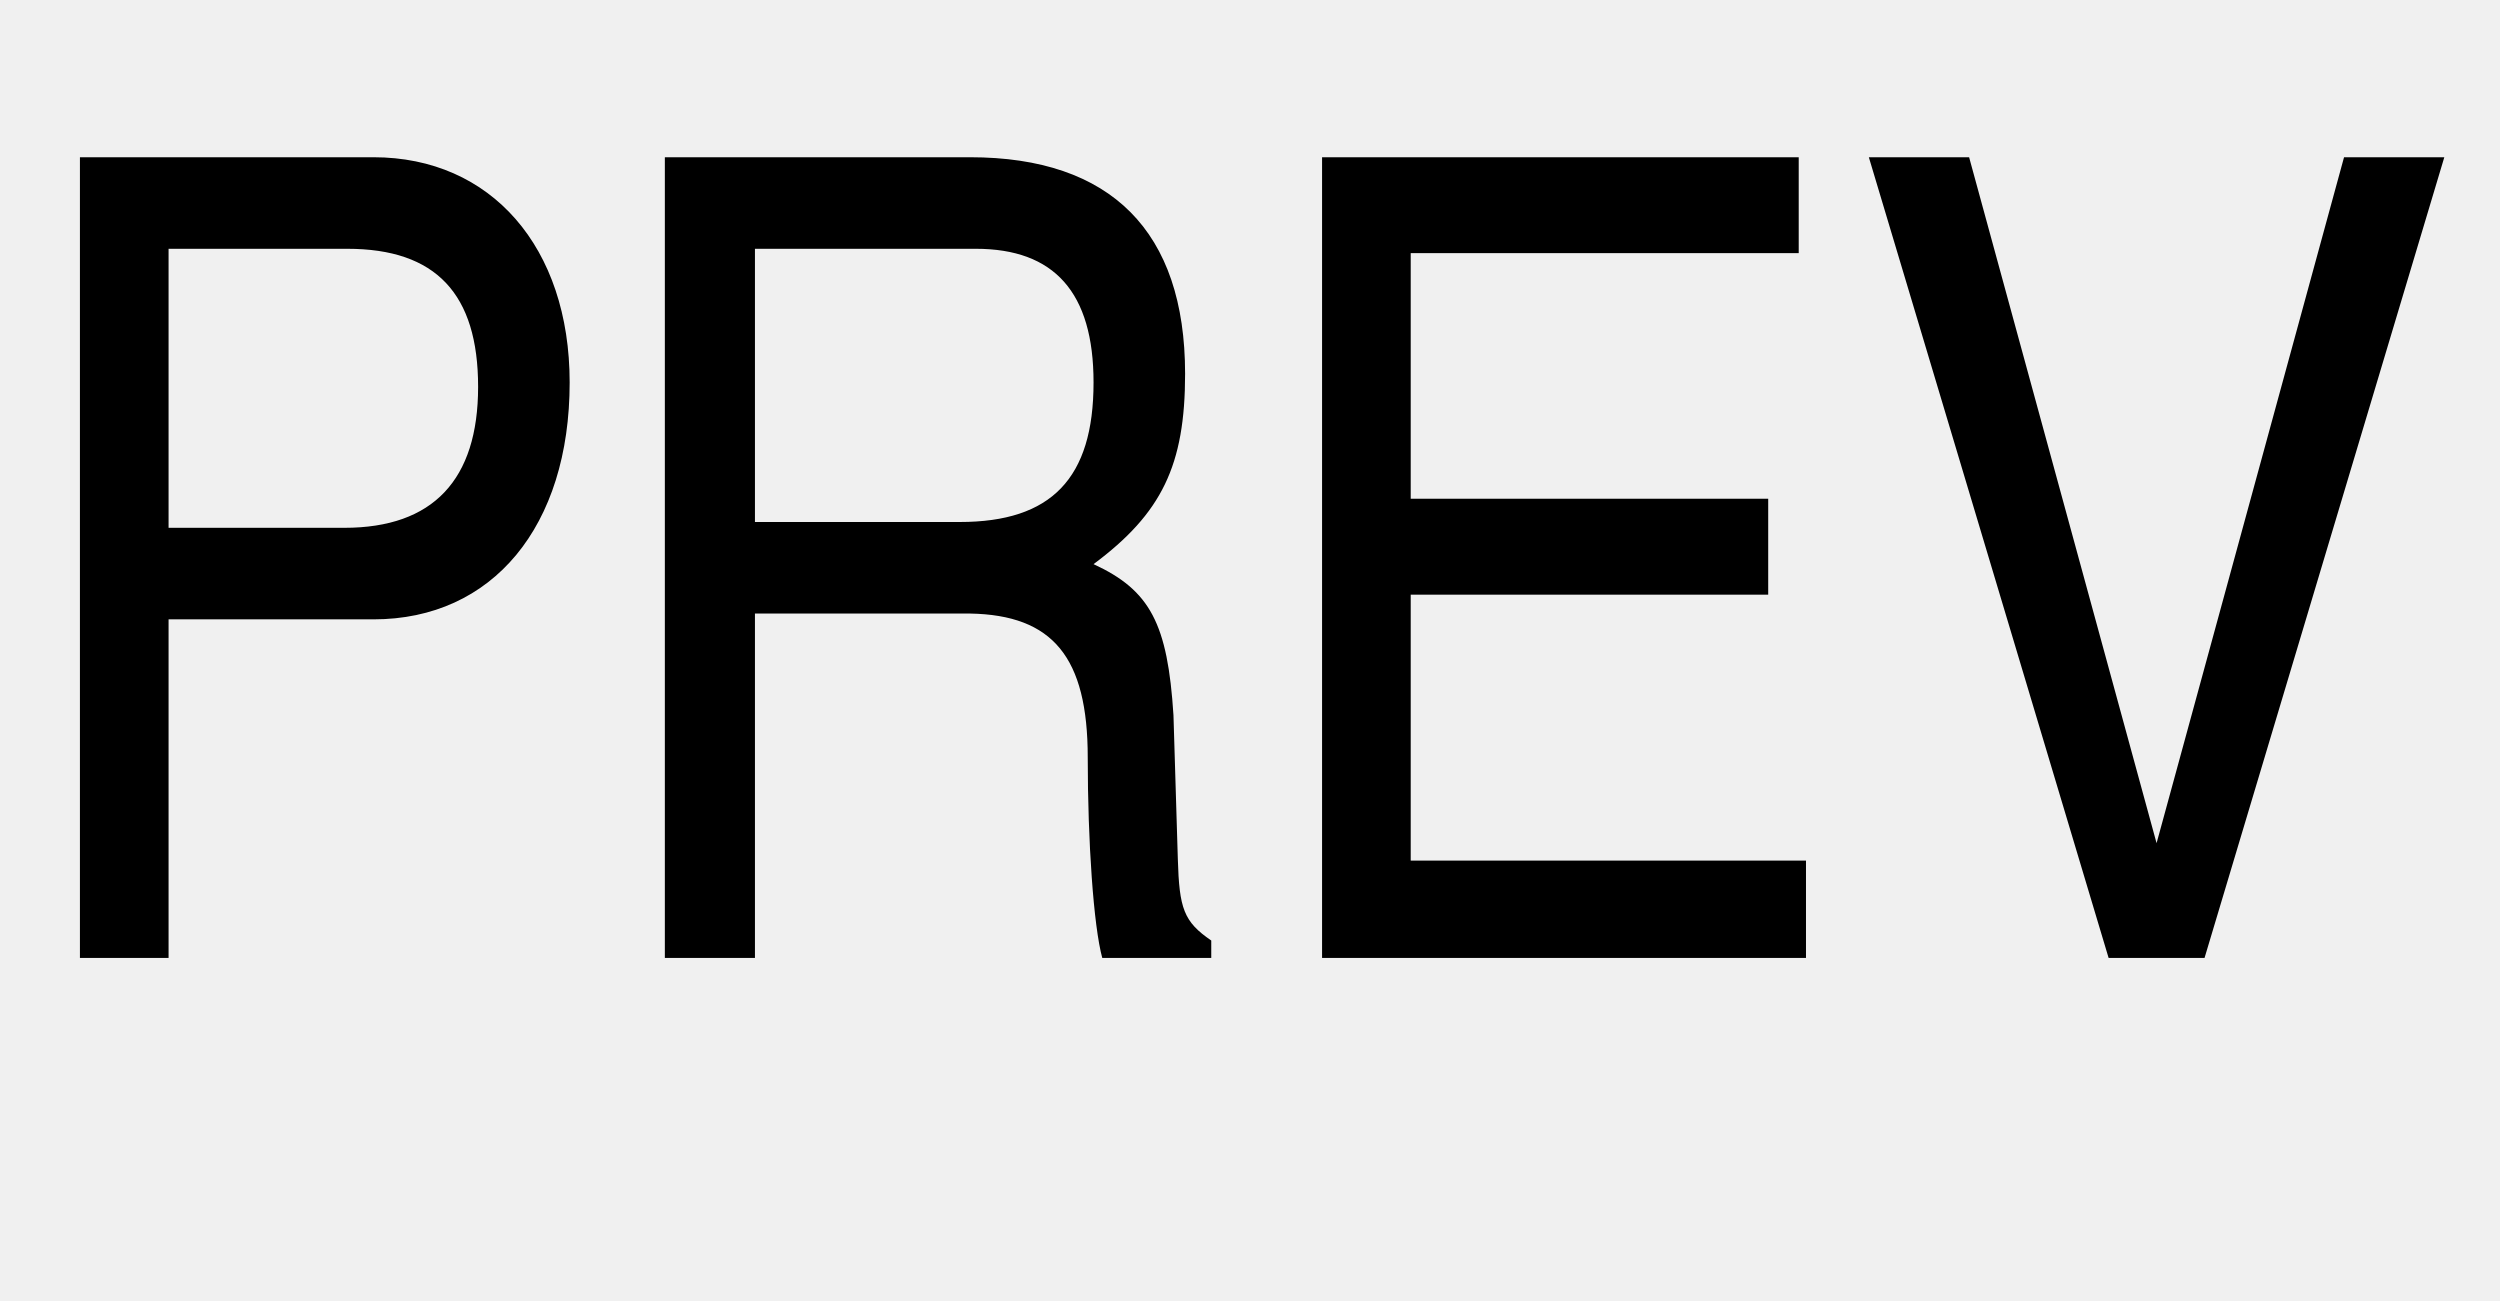
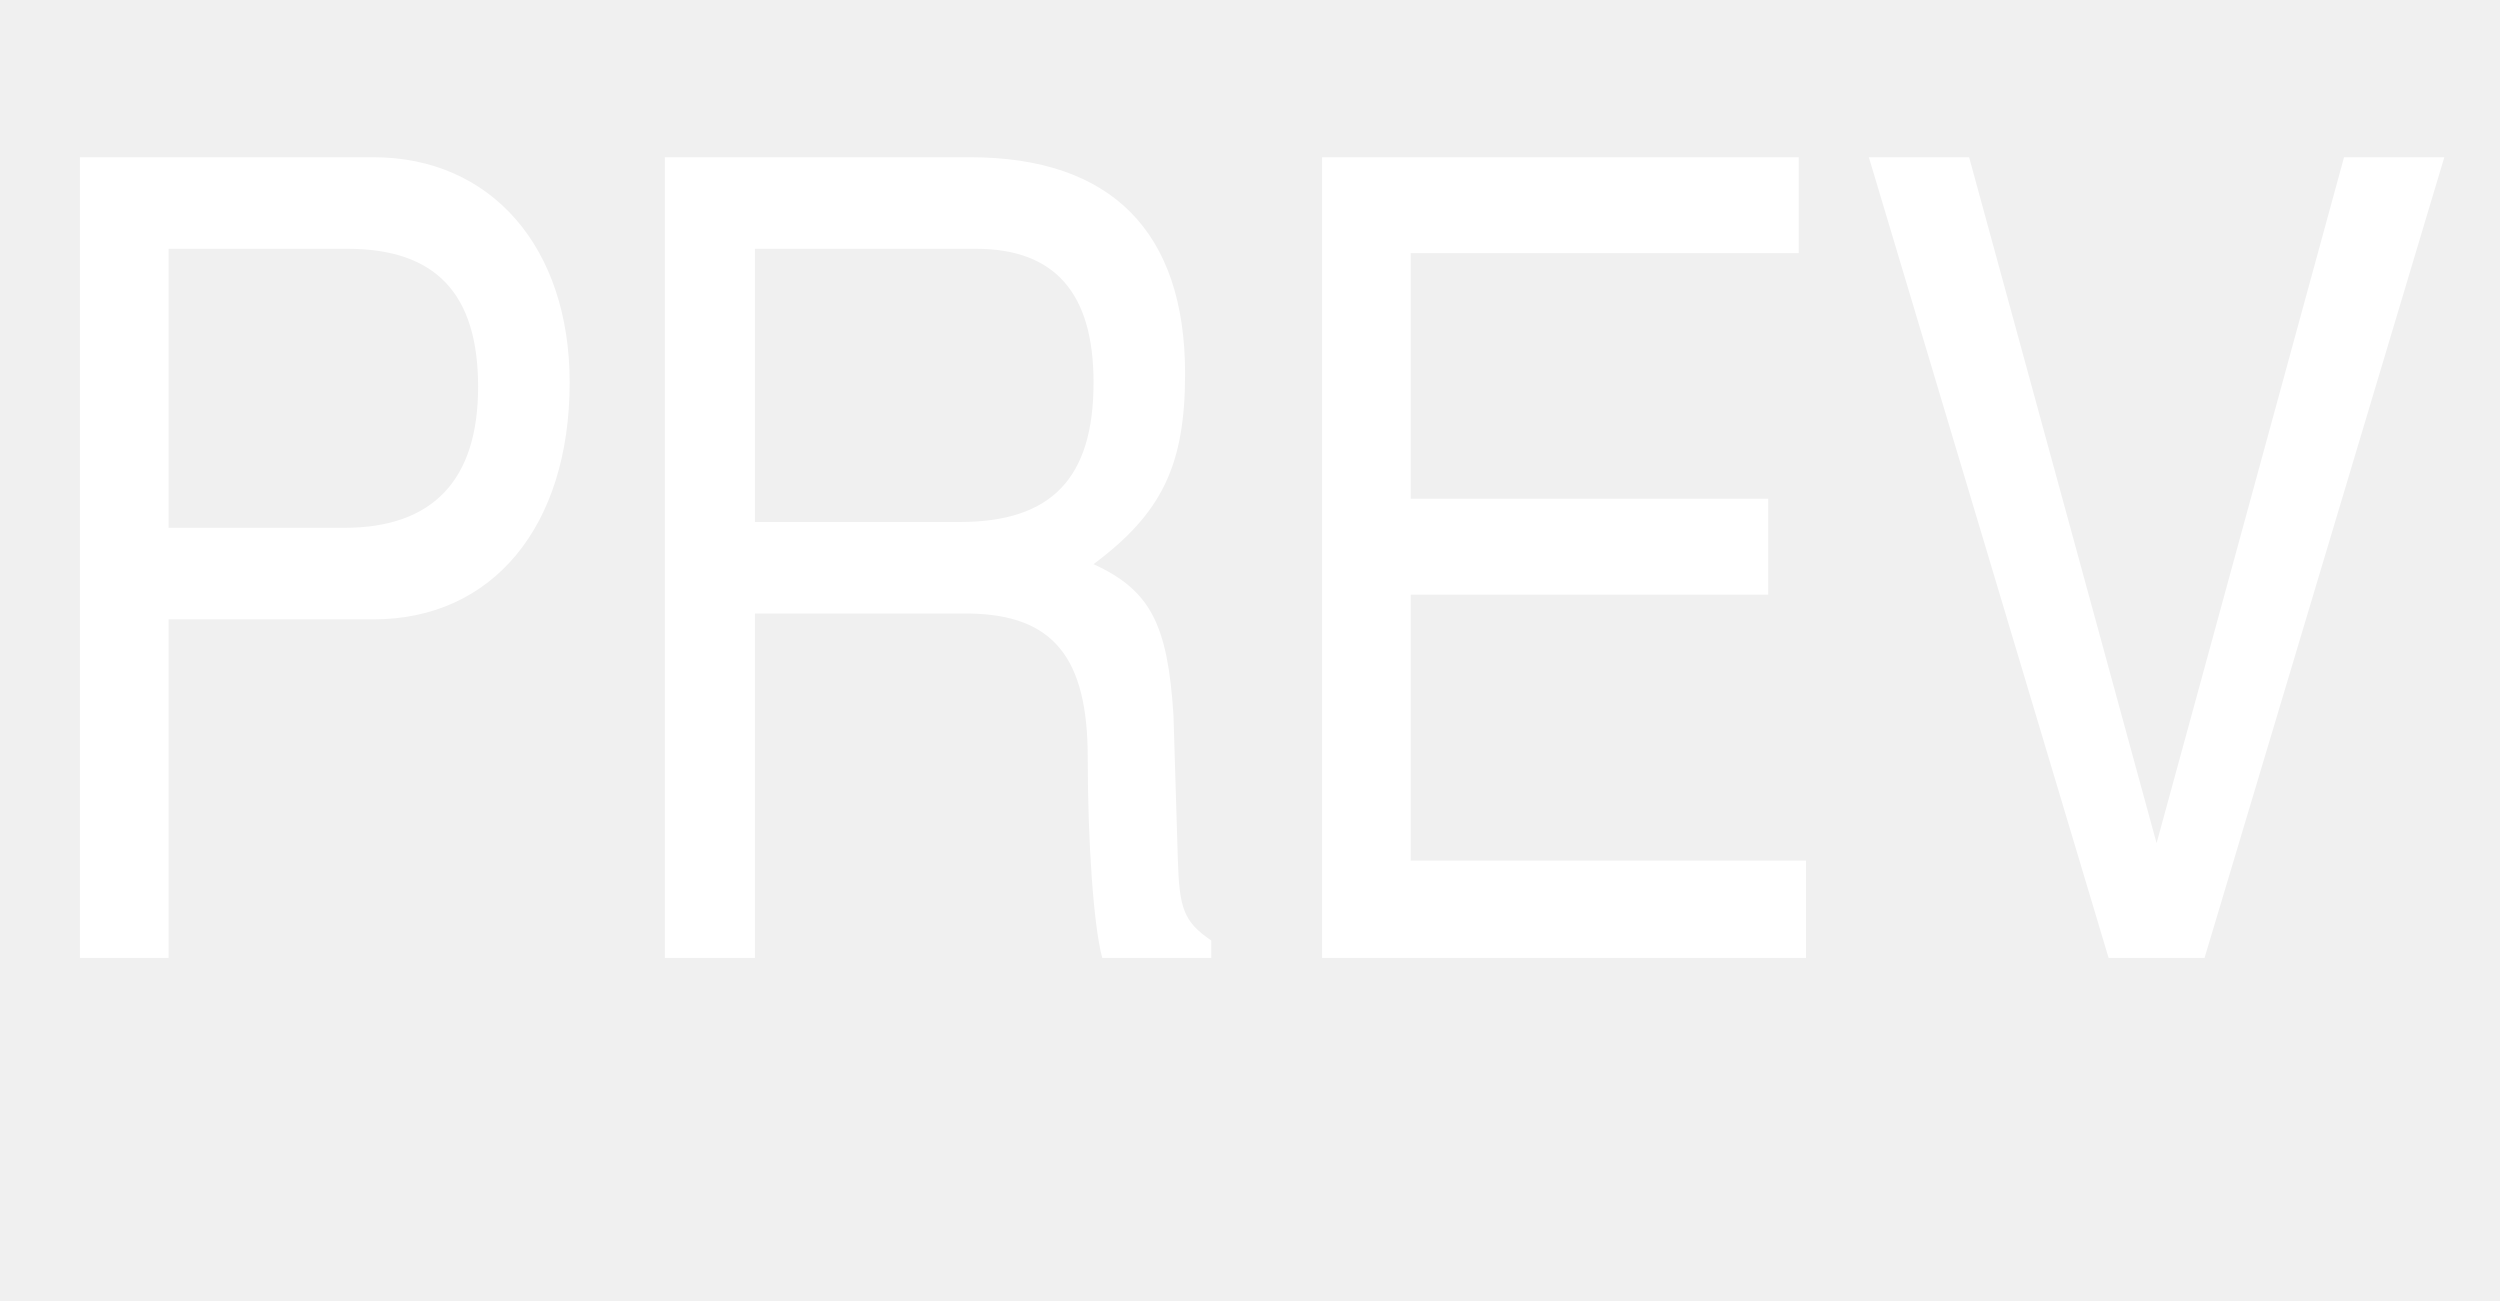
- <svg xmlns="http://www.w3.org/2000/svg" id="Layer_1" data-name="Layer 1" width="26.88" height="13.98" viewBox="0 0 26.88 13.98">
+ <svg xmlns="http://www.w3.org/2000/svg" id="Layer_1" data-name="Layer 1" fill="white" width="26.88" height="13.98" viewBox="0 0 26.88 13.98">
  <defs>
    <style>.cls-1{font-size:12px;font-family:ArialNarrow, Arial Narrow;letter-spacing:0em;}</style>
  </defs>
  <text class="cls-1" transform="translate(0 10.3)">PREV</text>
</svg>
